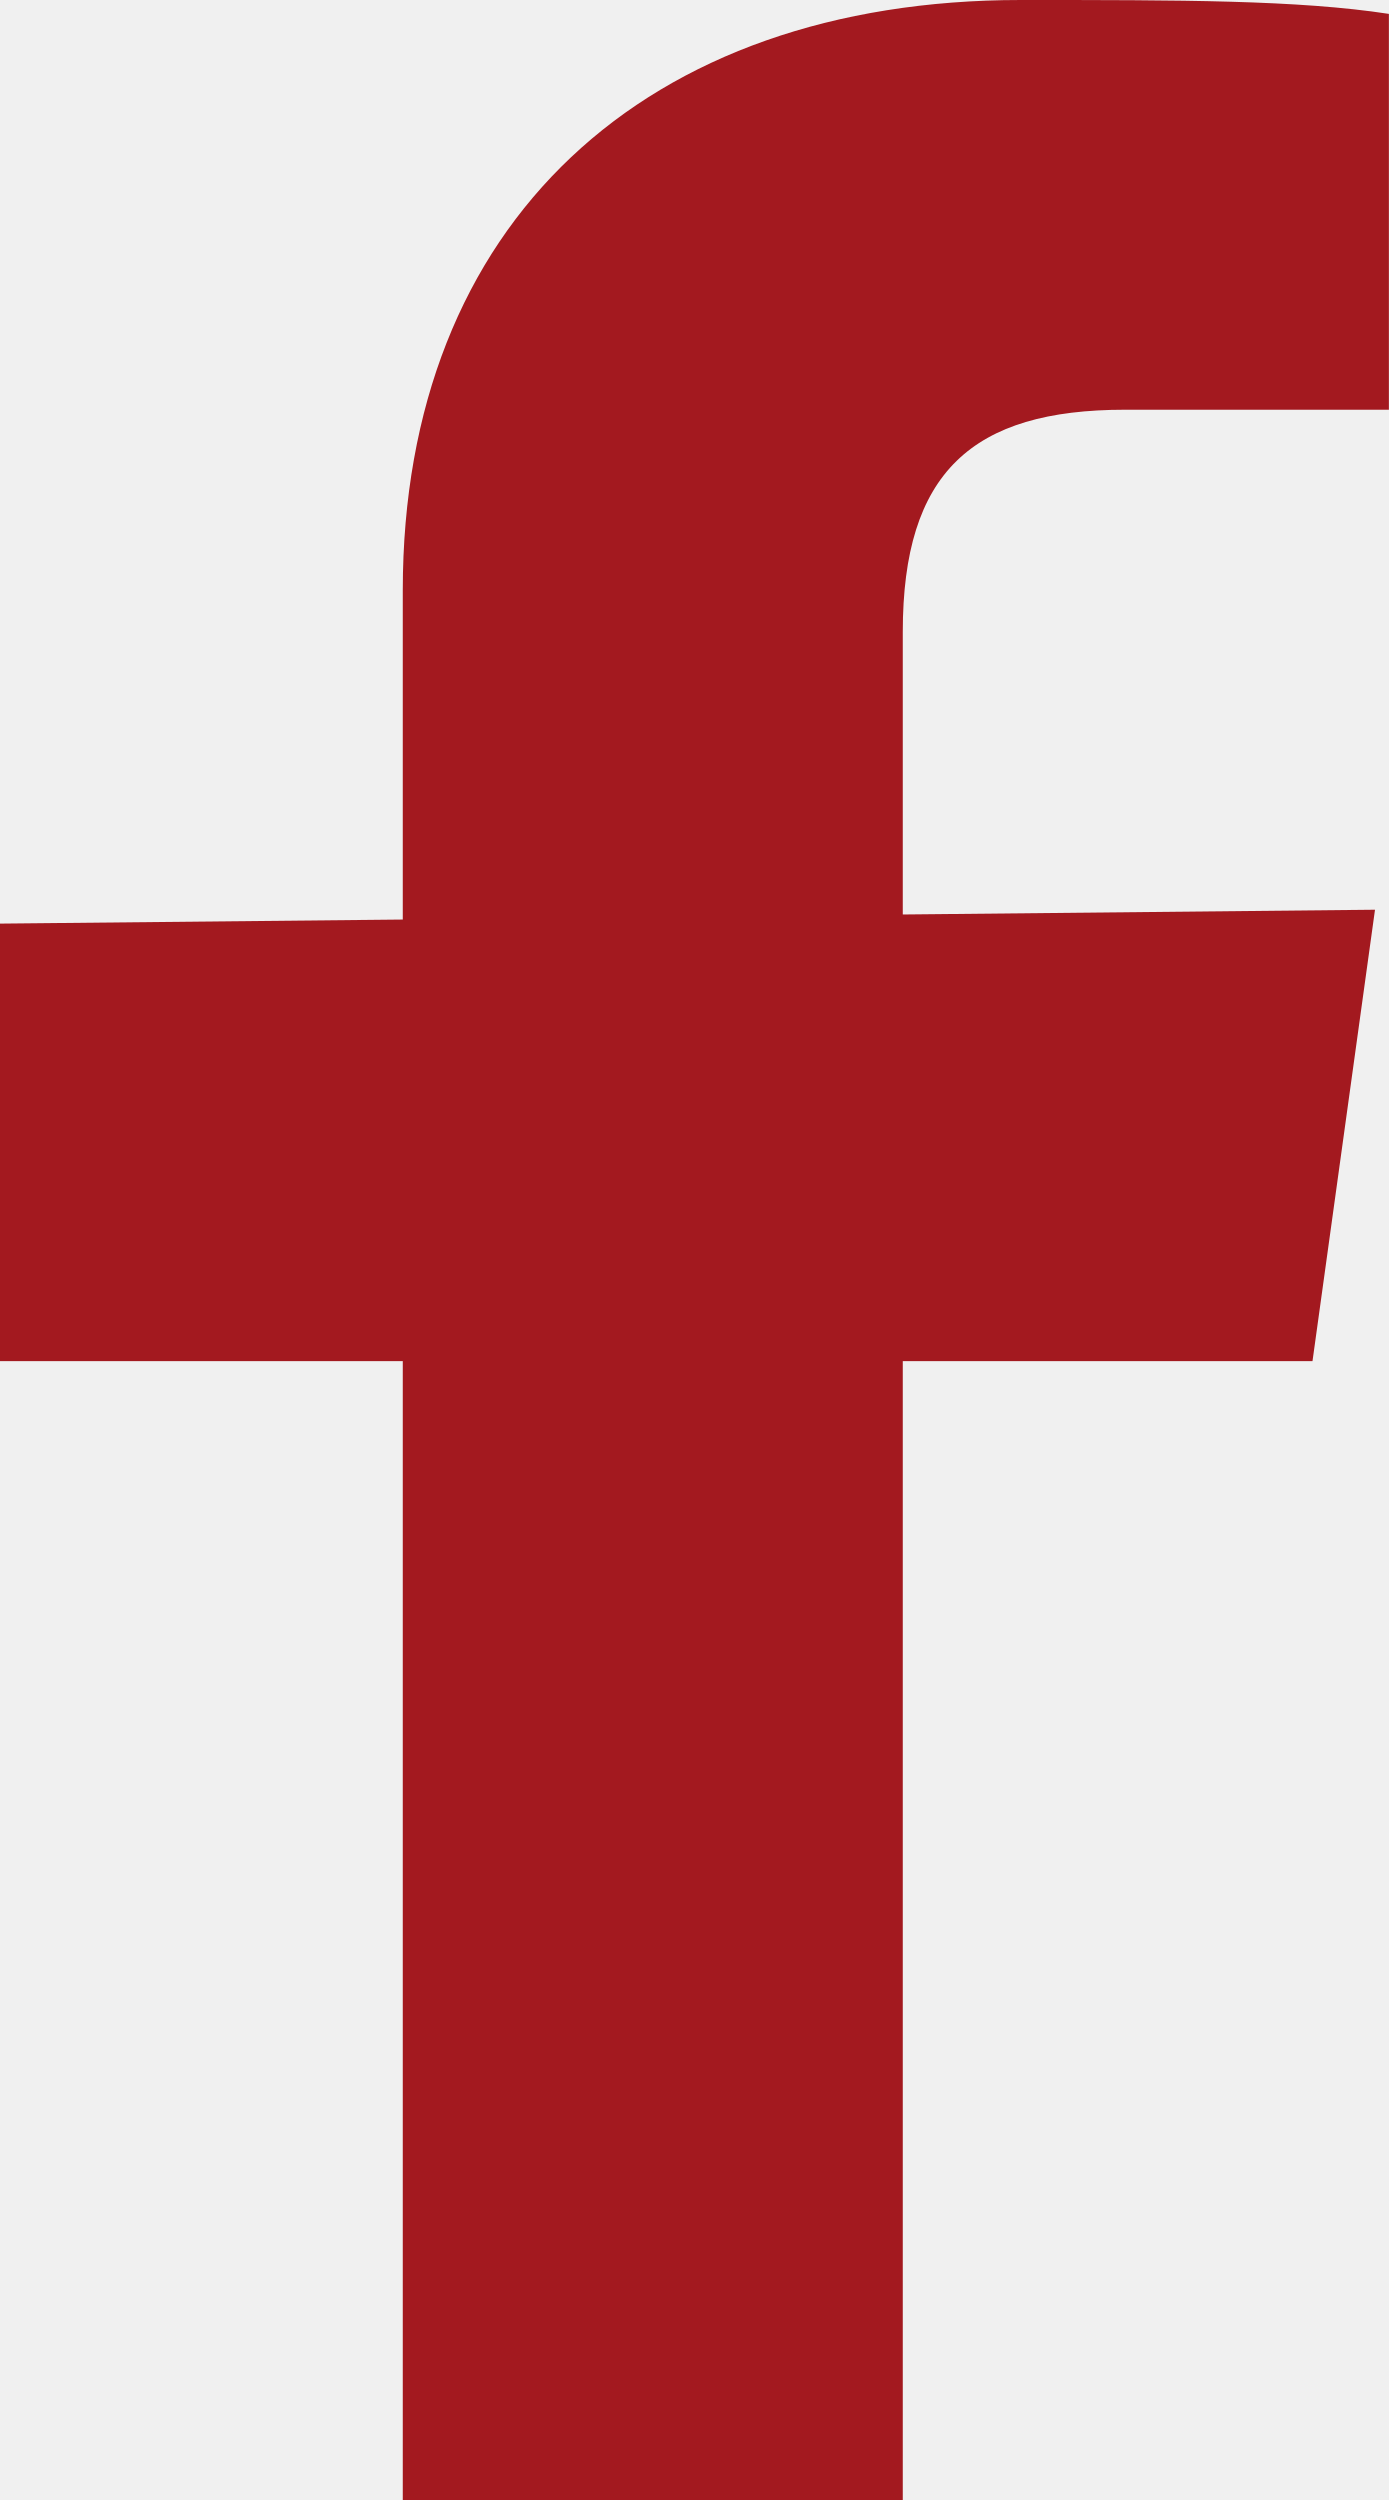
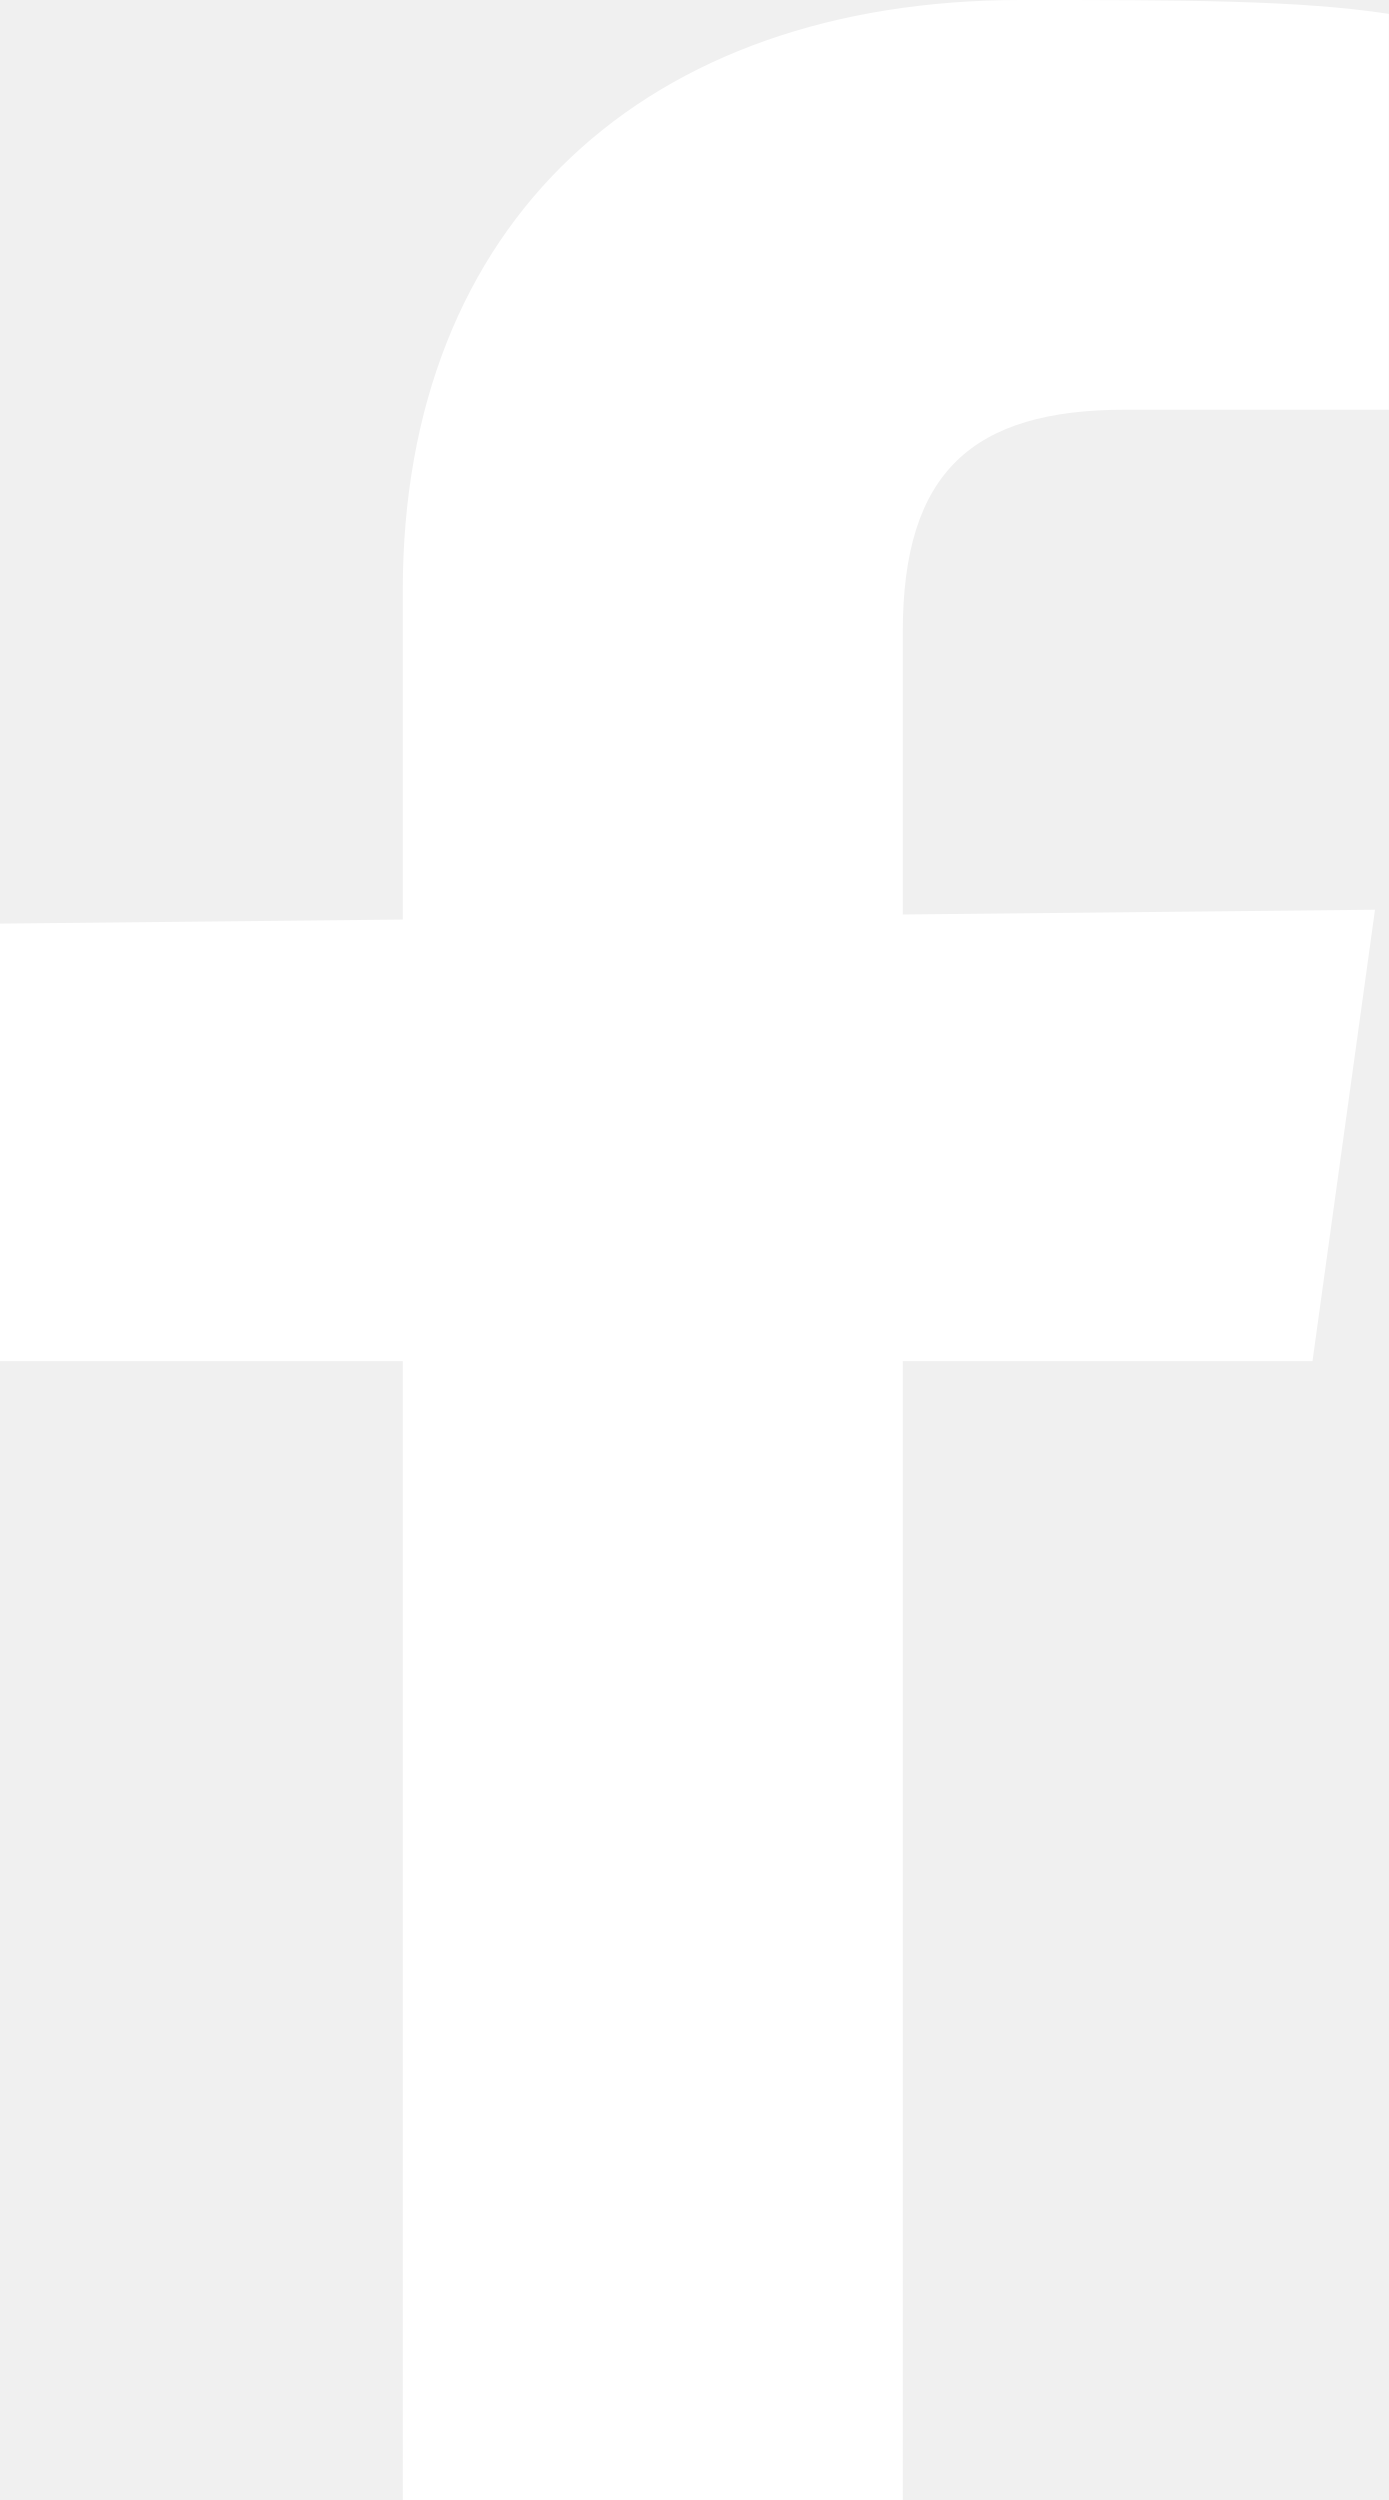
- <svg xmlns="http://www.w3.org/2000/svg" width="20" height="36" viewBox="0 0 20 36" fill="#A3191F">
+ <svg xmlns="http://www.w3.org/2000/svg" width="20" height="36" viewBox="0 0 20 36" fill="#fff">
  <path d="M13,36H5.8V8.5C5.8,3.2,9.3,0,14.7,0c2.3,0,4,0,5.3,0.2v0v5.7h-3.8C14,5.9,13,6.8,13,9.1V36z M0,19.6v-6.3 l19.8-0.2l-0.9,6.5H0z" />
</svg>
